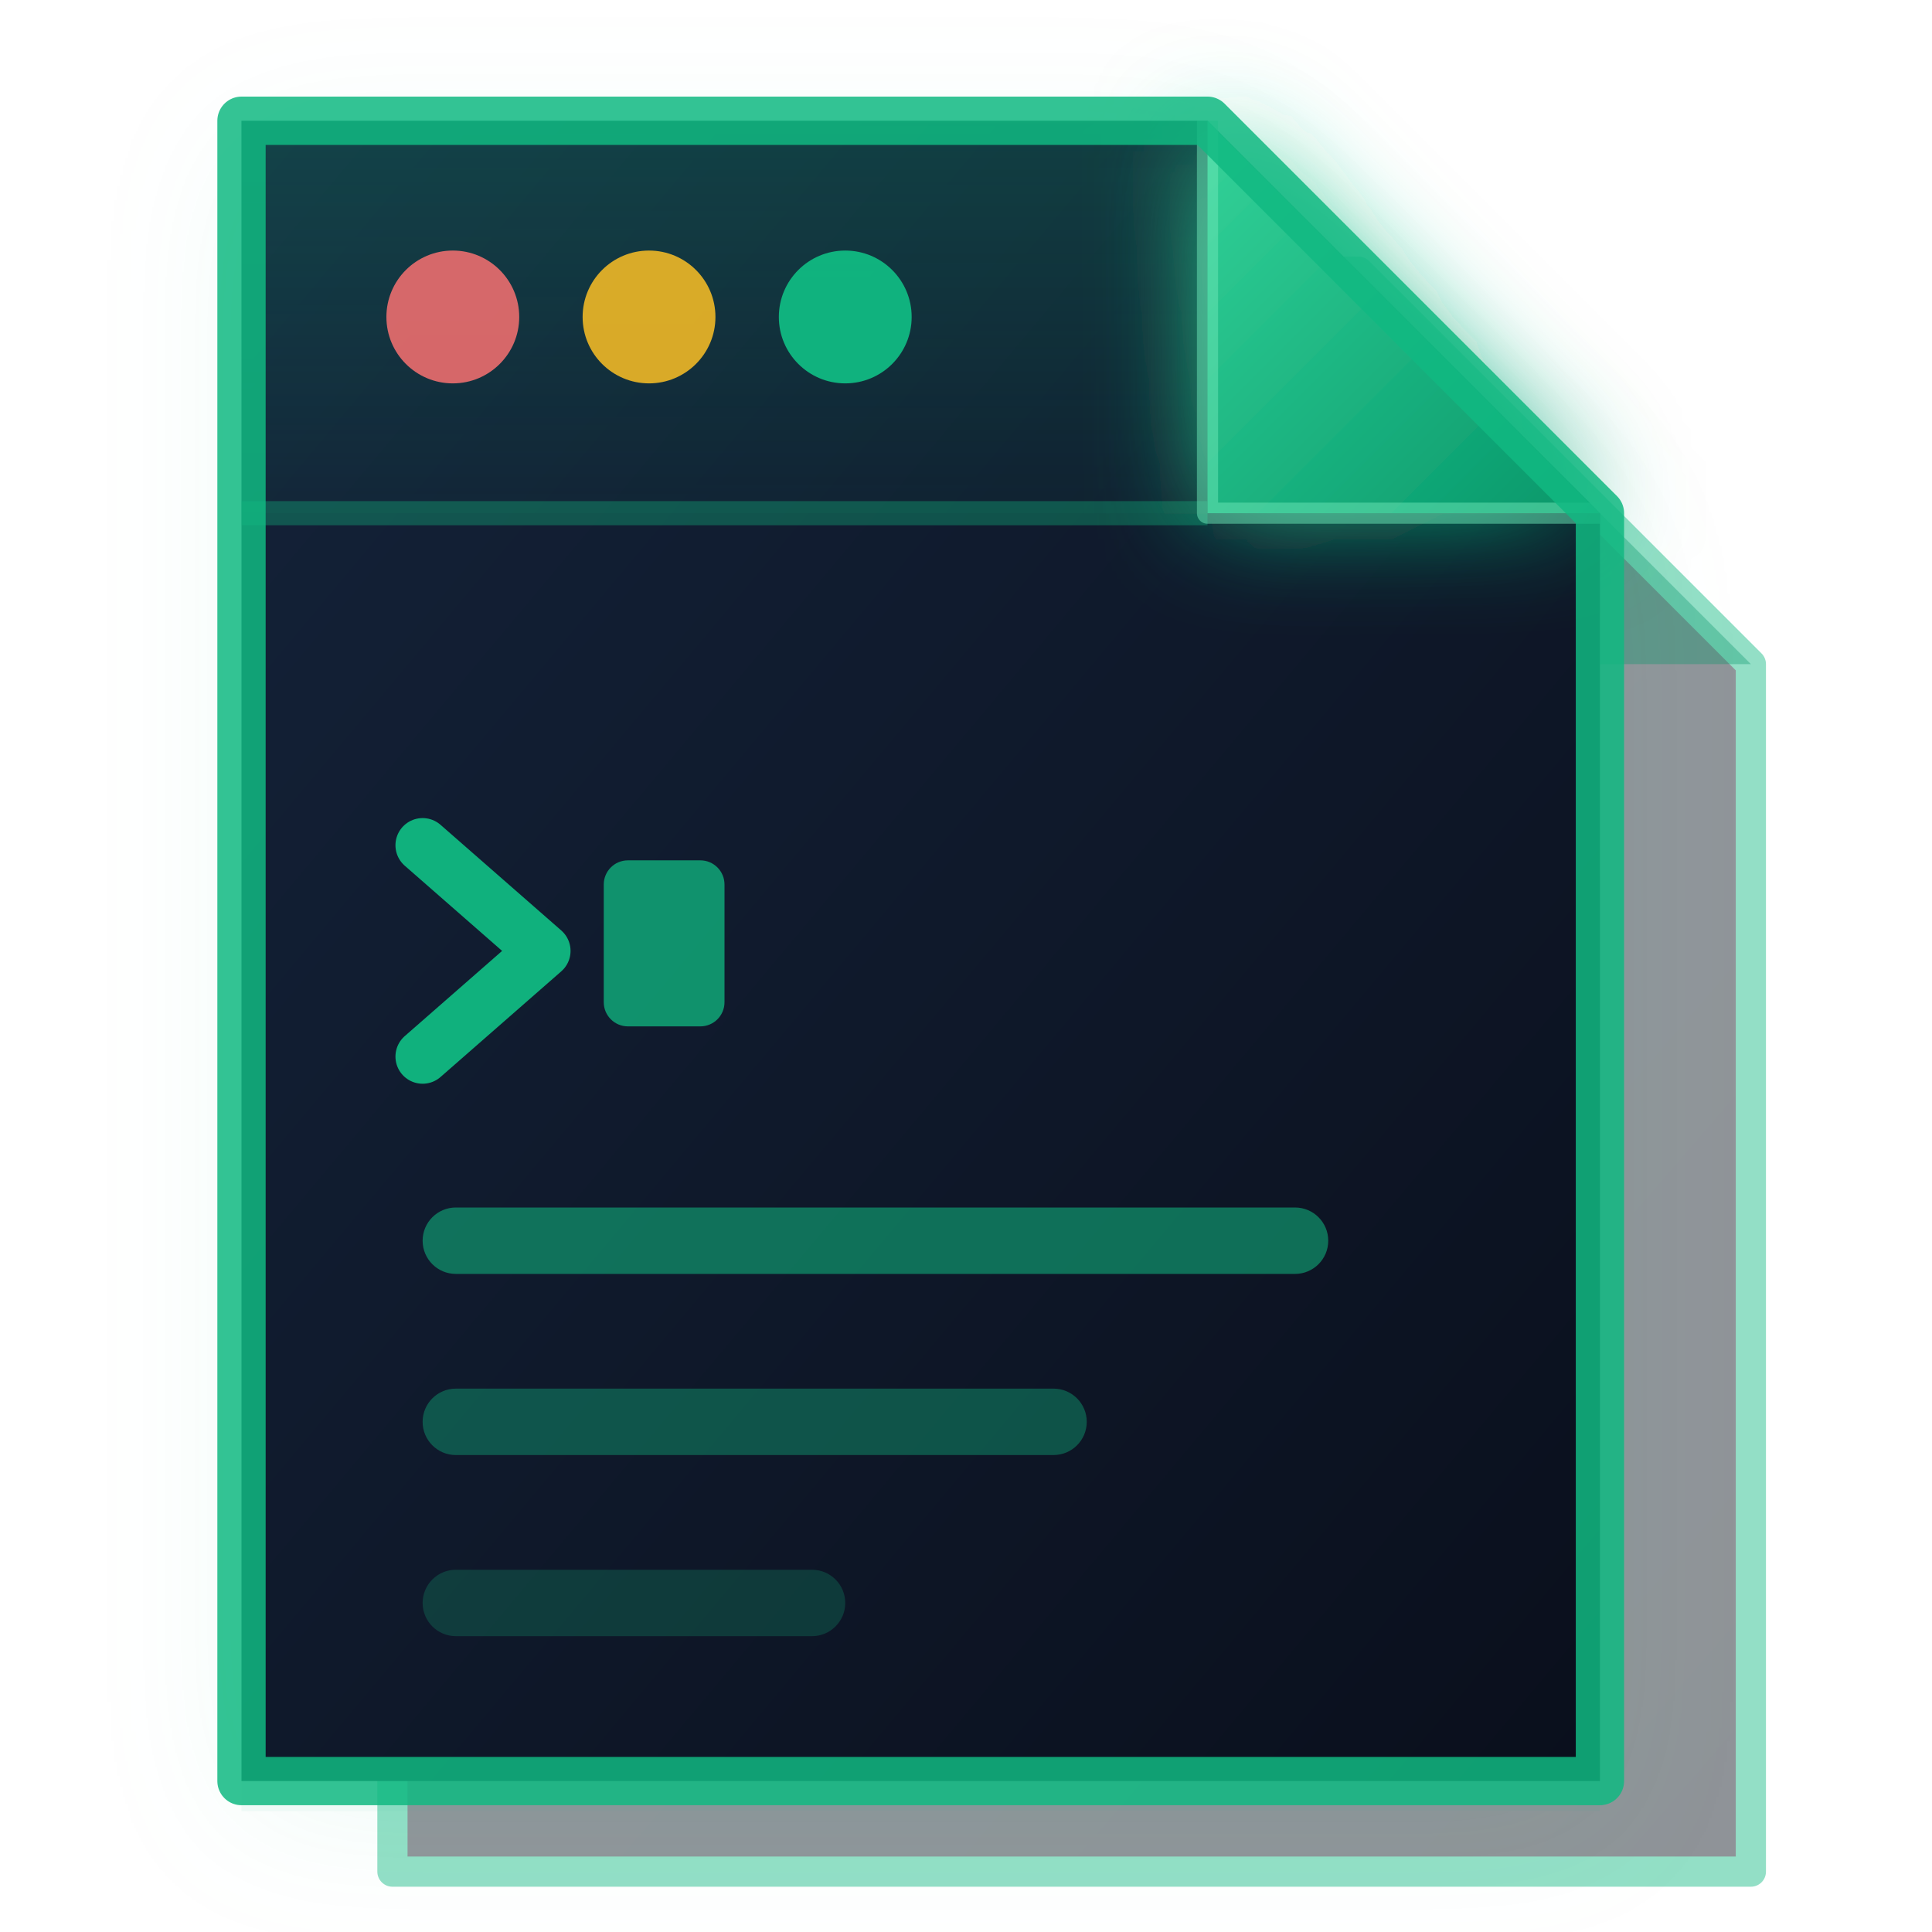
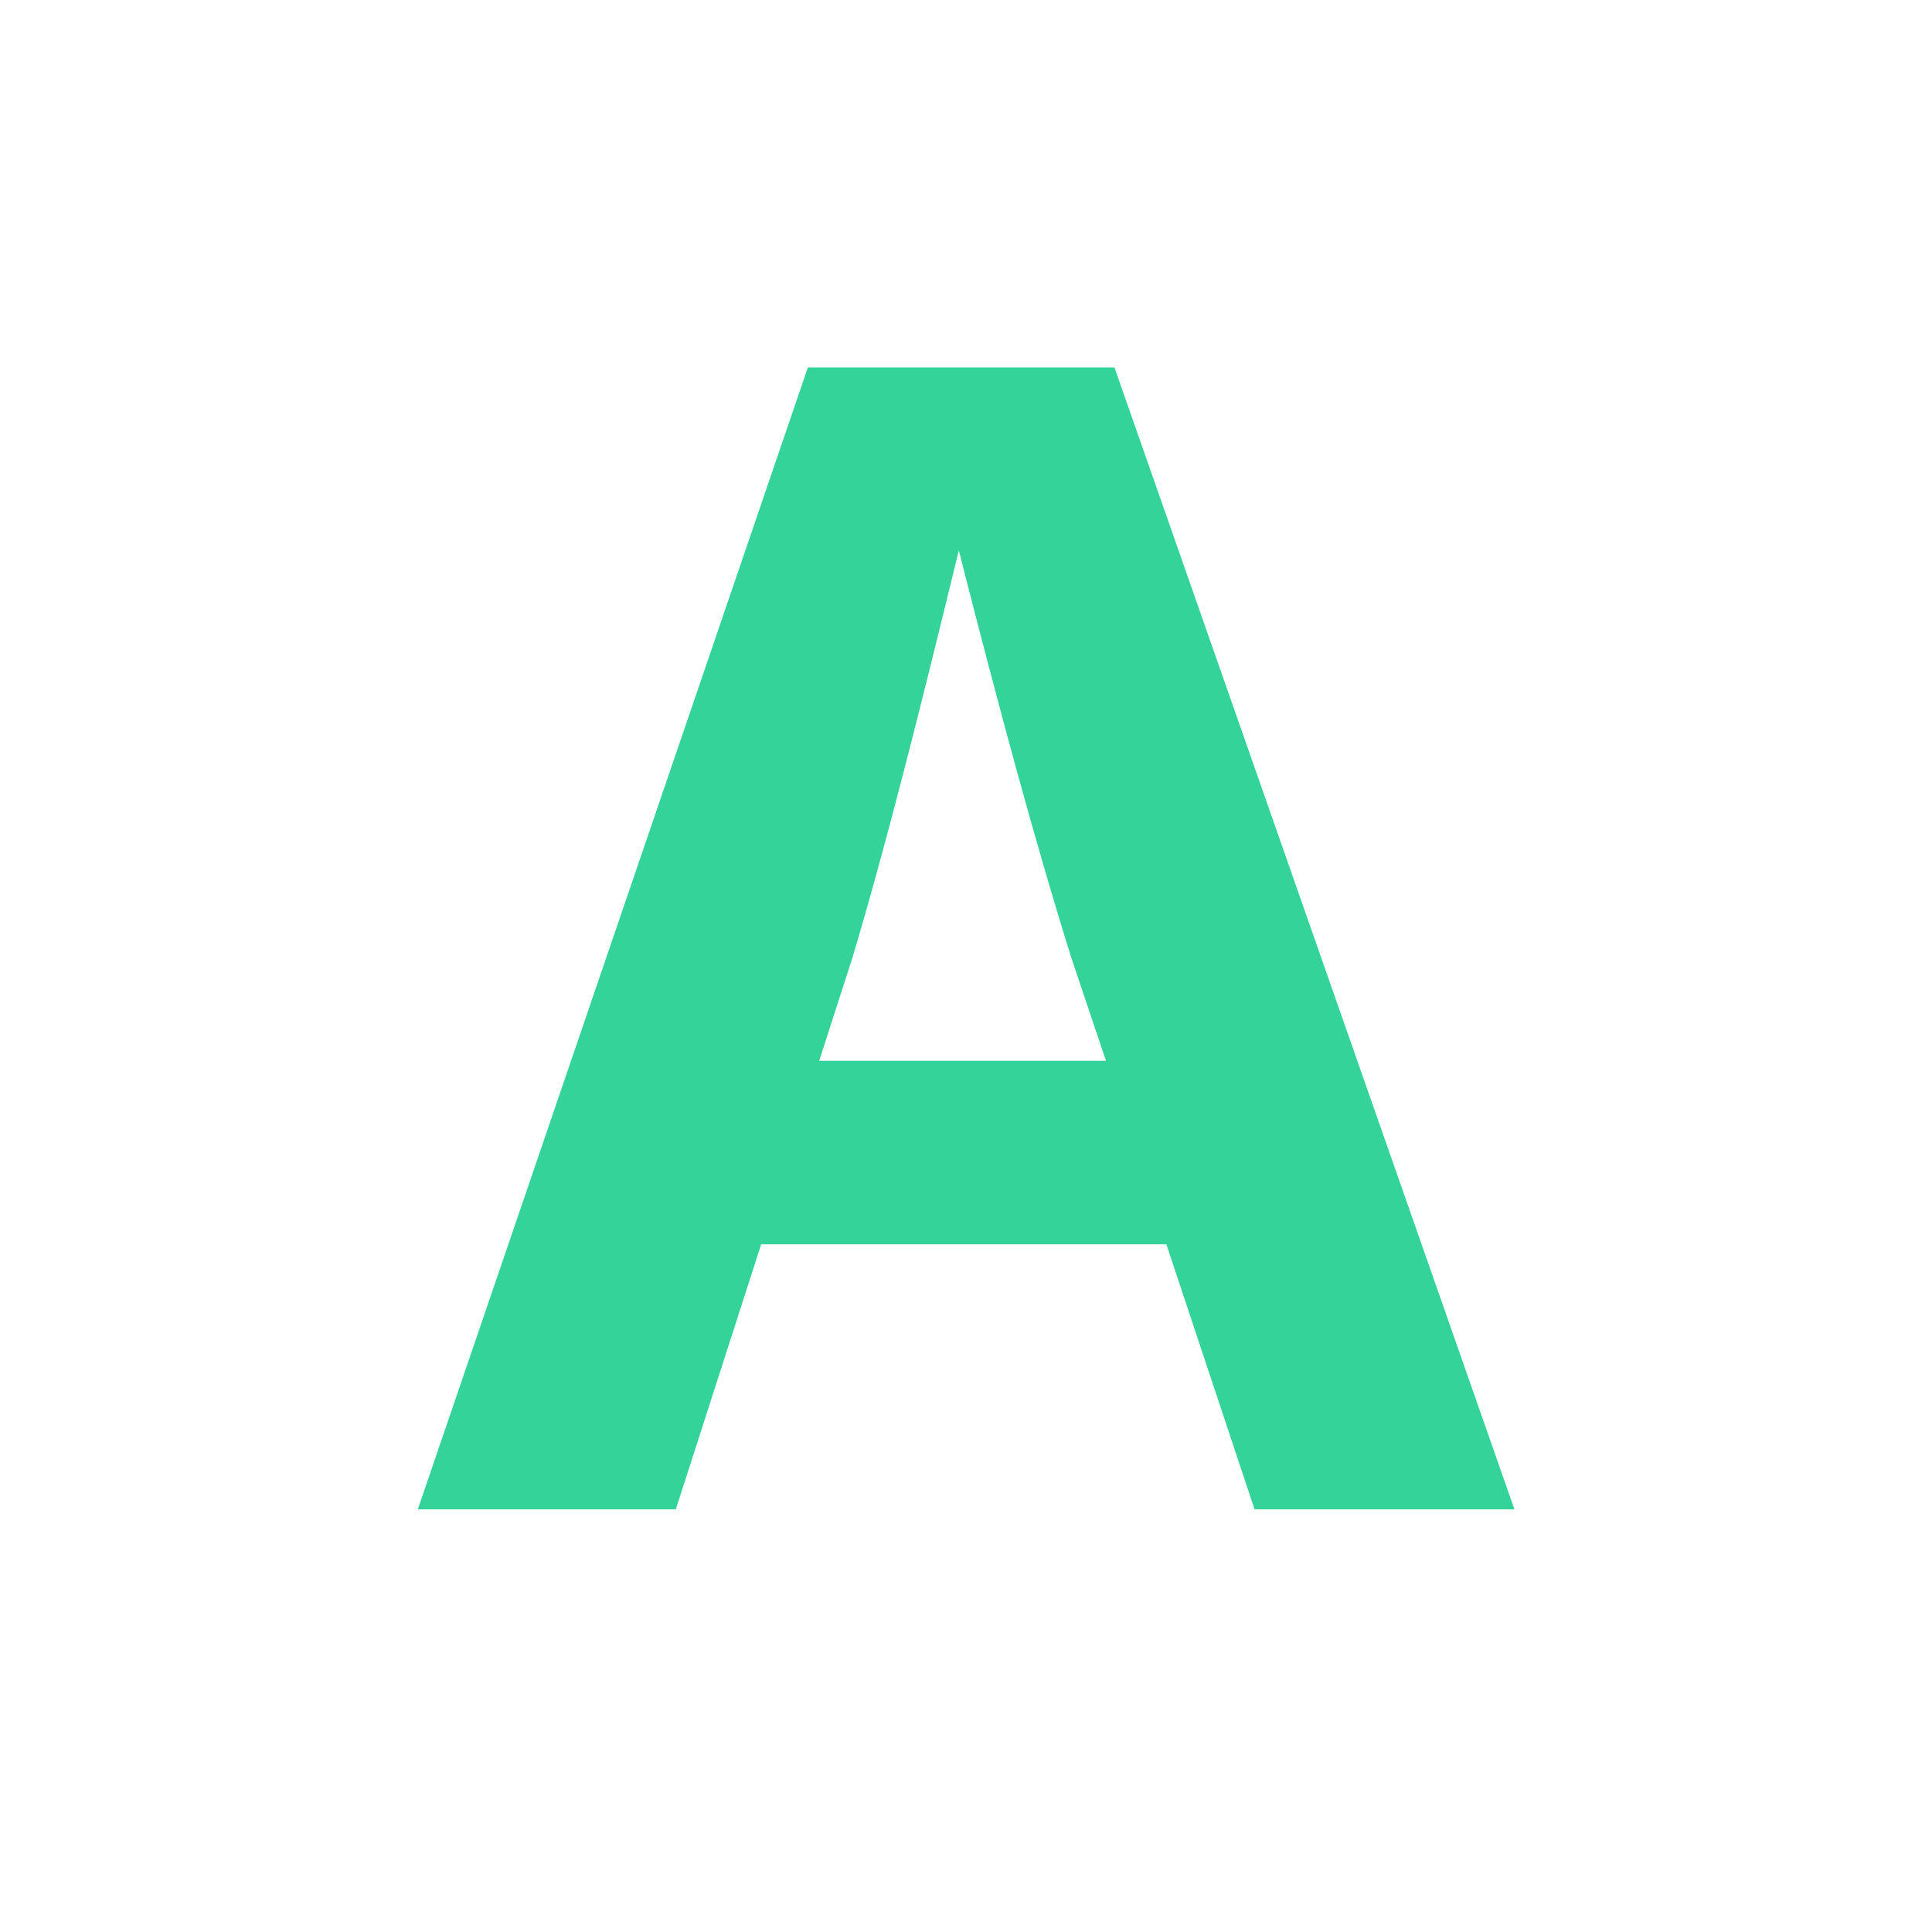
<svg xmlns="http://www.w3.org/2000/svg" viewBox="0 0 64 64" fill="none">
-   <defs>
-     <linearGradient id="backDoc" x1="0" y1="0" x2="1" y2="1">
-       <stop offset="0%" stop-color="#0d1a26" />
-       <stop offset="100%" stop-color="#07101a" />
-     </linearGradient>
-     <linearGradient id="frontDoc" x1="0" y1="0" x2="1" y2="1">
-       <stop offset="0%" stop-color="#14233a" />
-       <stop offset="100%" stop-color="#0A0F1C" />
-     </linearGradient>
-     <linearGradient id="foldGrad" x1="0" y1="0" x2="1" y2="1">
-       <stop offset="0%" stop-color="#34d399" />
-       <stop offset="100%" stop-color="#059669" />
-     </linearGradient>
-     <linearGradient id="titleGrad" x1="0" y1="0" x2="0" y2="1">
-       <stop offset="0%" stop-color="#10b981" stop-opacity="0.22" />
-       <stop offset="100%" stop-color="#10b981" stop-opacity="0.04" />
-     </linearGradient>
-     <filter id="glow" x="-40%" y="-40%" width="180%" height="180%">
-       <feGaussianBlur stdDeviation="1.8" result="blur" />
-       <feMerge>
-         <feMergeNode in="blur" />
-         <feMergeNode in="SourceGraphic" />
-       </feMerge>
-     </filter>
-     <filter id="docGlow" x="-10%" y="-10%" width="120%" height="120%">
-       <feGaussianBlur stdDeviation="2.5" result="blur" />
-       <feMerge>
-         <feMergeNode in="blur" />
-         <feMergeNode in="SourceGraphic" />
-       </feMerge>
-     </filter>
-     <clipPath id="frontClip">
-       <path d="M 8 4 L 40 4 L 53 17 L 53 59 L 8 59 Z" />
-     </clipPath>
-   </defs>
-   <path d="M 13 9 L 45 9 L 58 22 L 58 62 L 13 62 Z" fill="url(#backDoc)" stroke="#10b981" stroke-width="1" stroke-linejoin="round" opacity="0.45" />
-   <path d="M 45 9 L 45 22 L 58 22 Z" fill="#059669" opacity="0.35" />
-   <path d="M 8 4 L 40 4 L 53 17 L 53 59 L 8 59 Z" fill="#10b981" opacity="0.07" filter="url(#docGlow)" transform="translate(0,1)" />
-   <path d="M 8 4 L 40 4 L 53 17 L 53 59 L 8 59 Z" fill="url(#frontDoc)" />
-   <rect x="8" y="4" width="45" height="13" fill="url(#titleGrad)" clip-path="url(#frontClip)" />
-   <line x1="8" y1="17" x2="40" y2="17" stroke="#10b981" stroke-width="0.8" opacity="0.35" />
-   <circle cx="15" cy="10.5" r="2.2" fill="#f87171" opacity="0.85" />
-   <circle cx="21.5" cy="10.5" r="2.2" fill="#fbbf24" opacity="0.85" />
-   <circle cx="28" cy="10.5" r="2.2" fill="#10b981" opacity="0.95" />
-   <path d="M 40 4 L 40 17 L 53 17 Z" fill="#000" opacity="0.4" />
-   <path d="M 40 4 L 40 17 L 53 17 Z" fill="url(#foldGrad)" filter="url(#glow)" />
-   <path d="M 40 4 L 40 17 L 53 17" stroke="#6ee7b7" stroke-width="0.7" opacity="0.5" fill="none" stroke-linejoin="round" />
-   <path d="M 8 4 L 40 4 L 53 17 L 53 59 L 8 59 Z" stroke="#10b981" stroke-width="1.6" stroke-linejoin="round" opacity="0.85" />
-   <path d="M 14 28 L 18 31.5 L 14 35" stroke="#10b981" stroke-width="1.8" stroke-linecap="round" stroke-linejoin="round" opacity="0.95" />
-   <rect x="20" y="28.5" width="4" height="5.5" rx="0.8" fill="#10b981" opacity="0.75" />
-   <rect x="14" y="40" width="30" height="2.2" rx="1.1" fill="#10b981" opacity="0.55" />
-   <rect x="14" y="46" width="22" height="2.2" rx="1.1" fill="#10b981" opacity="0.38" />
-   <rect x="14" y="52" width="14" height="2.2" rx="1.1" fill="#10b981" opacity="0.22" />
+   <text x="32" y="50" font-family="'Segoe UI', 'Inter', 'Arial', sans-serif" font-size="52" font-weight="700" text-anchor="middle" fill="#34d399">A</text>
</svg>
